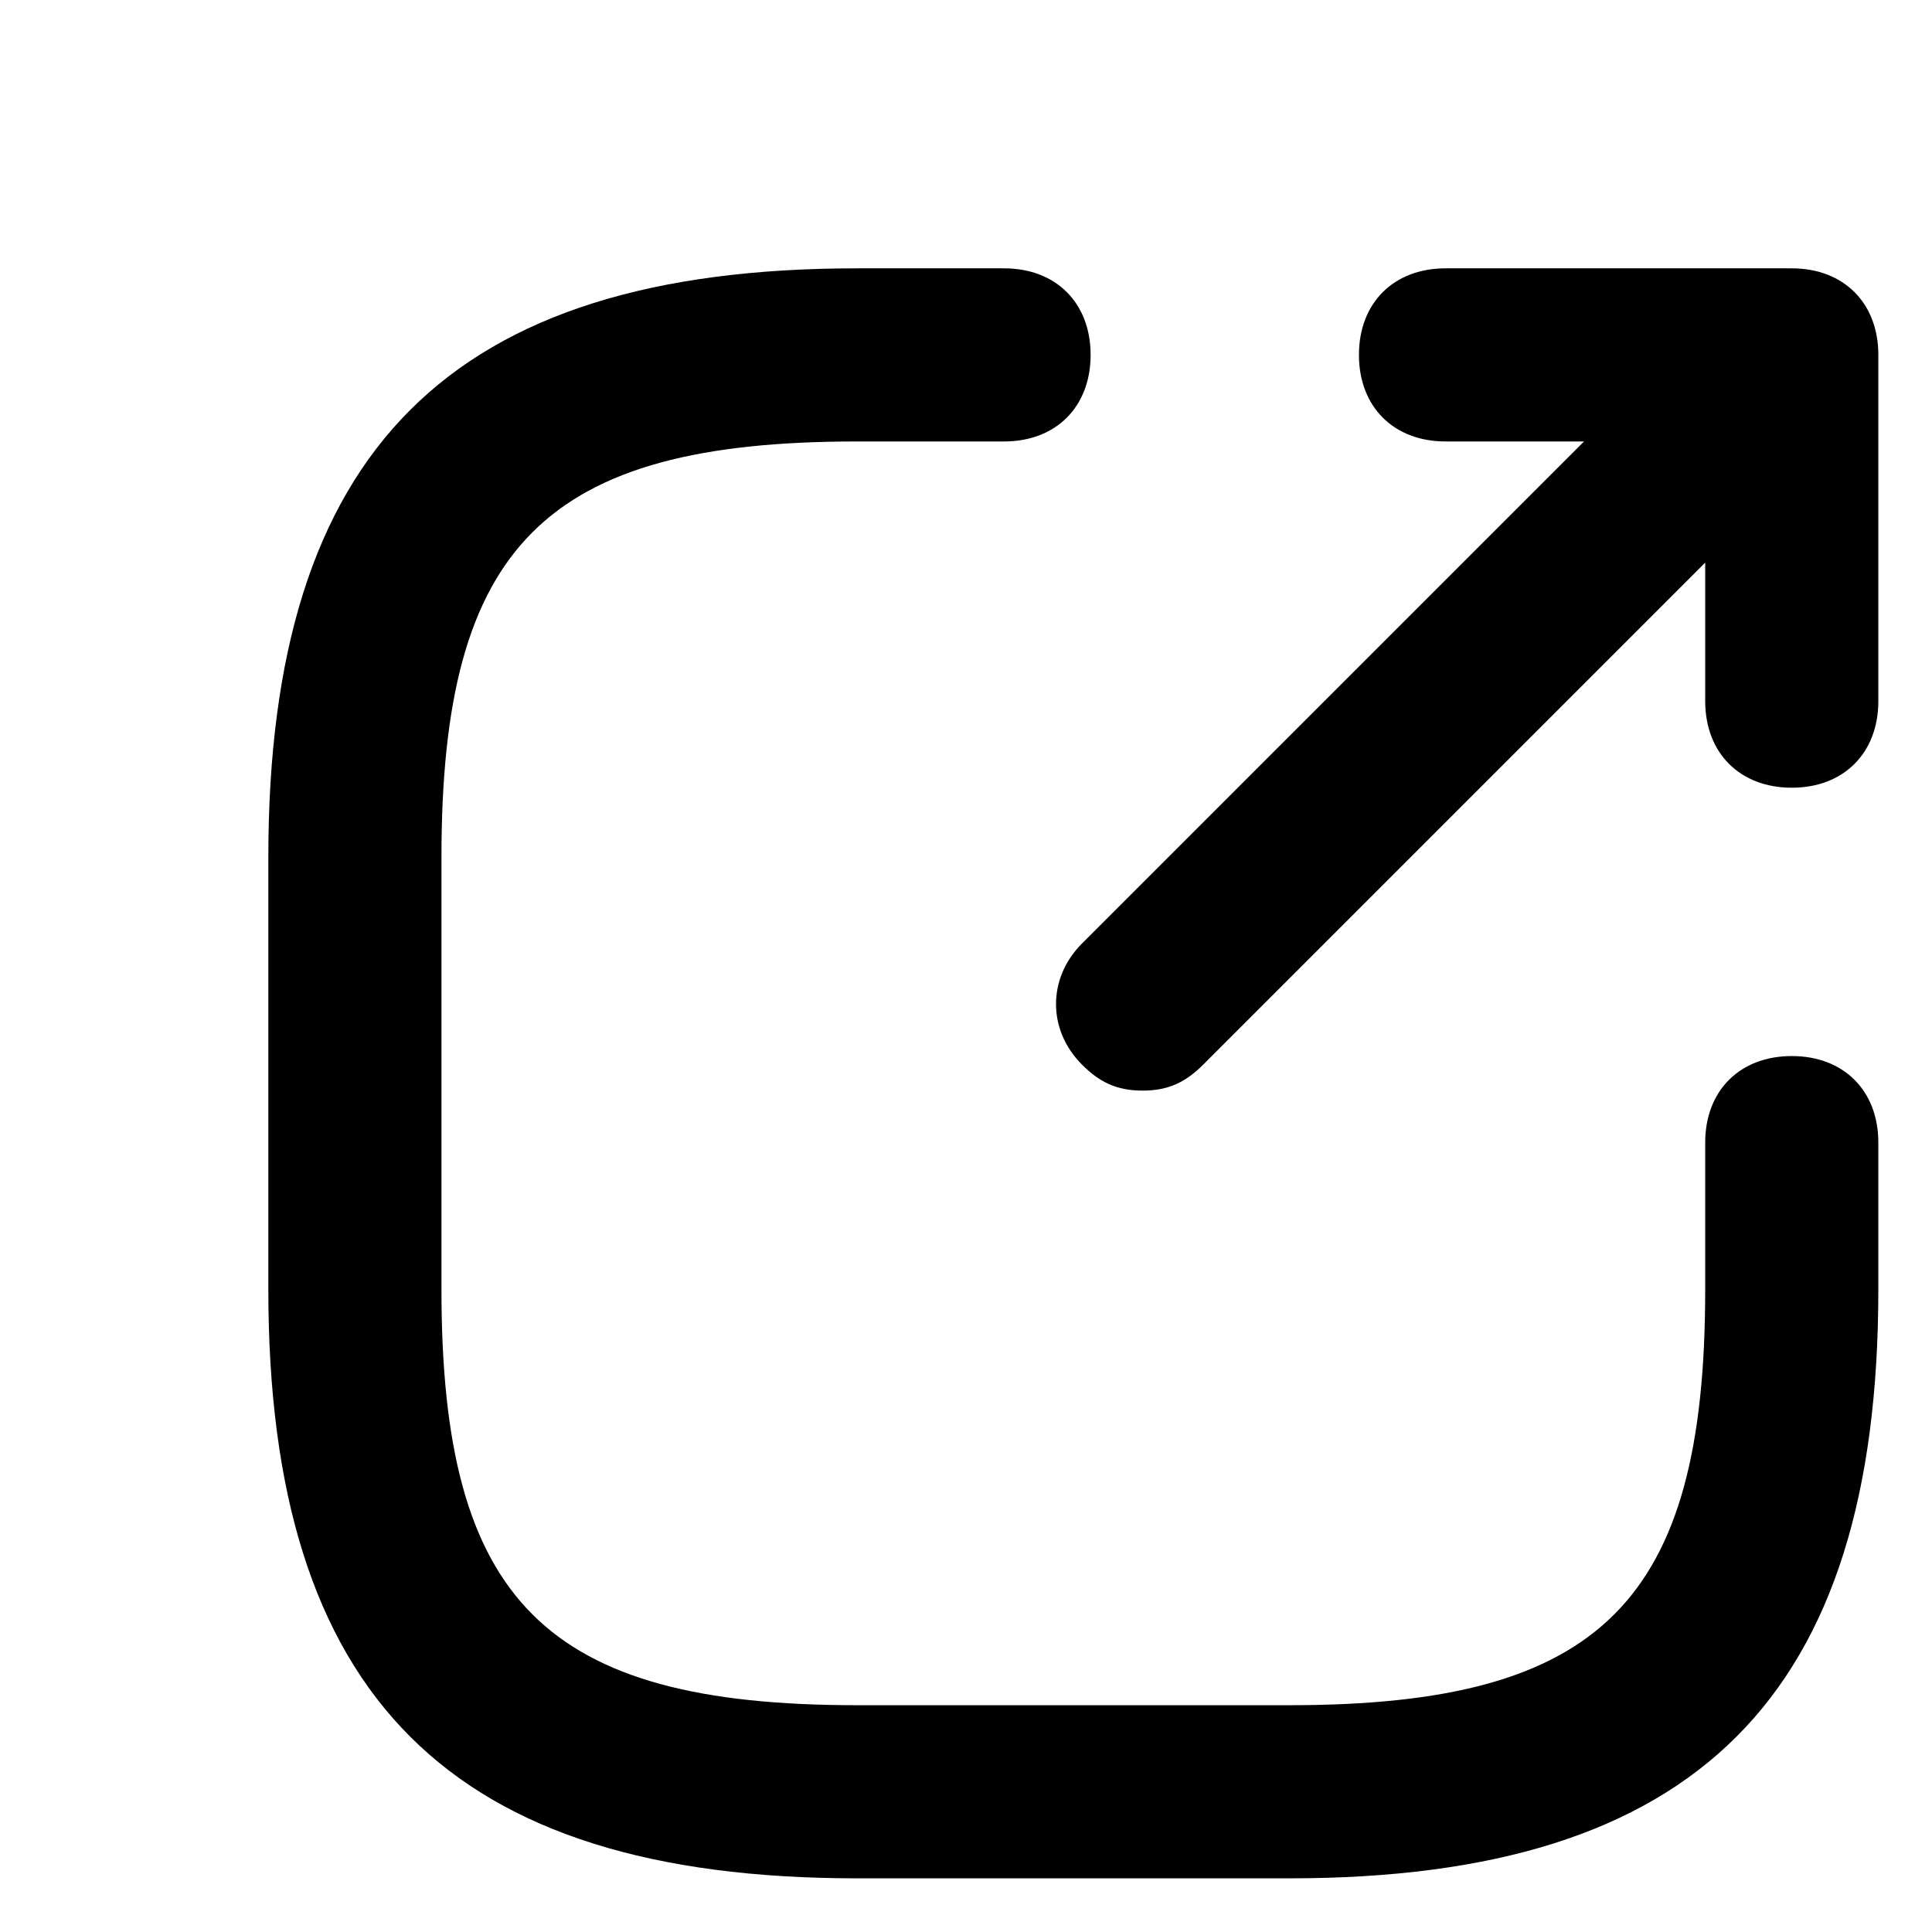
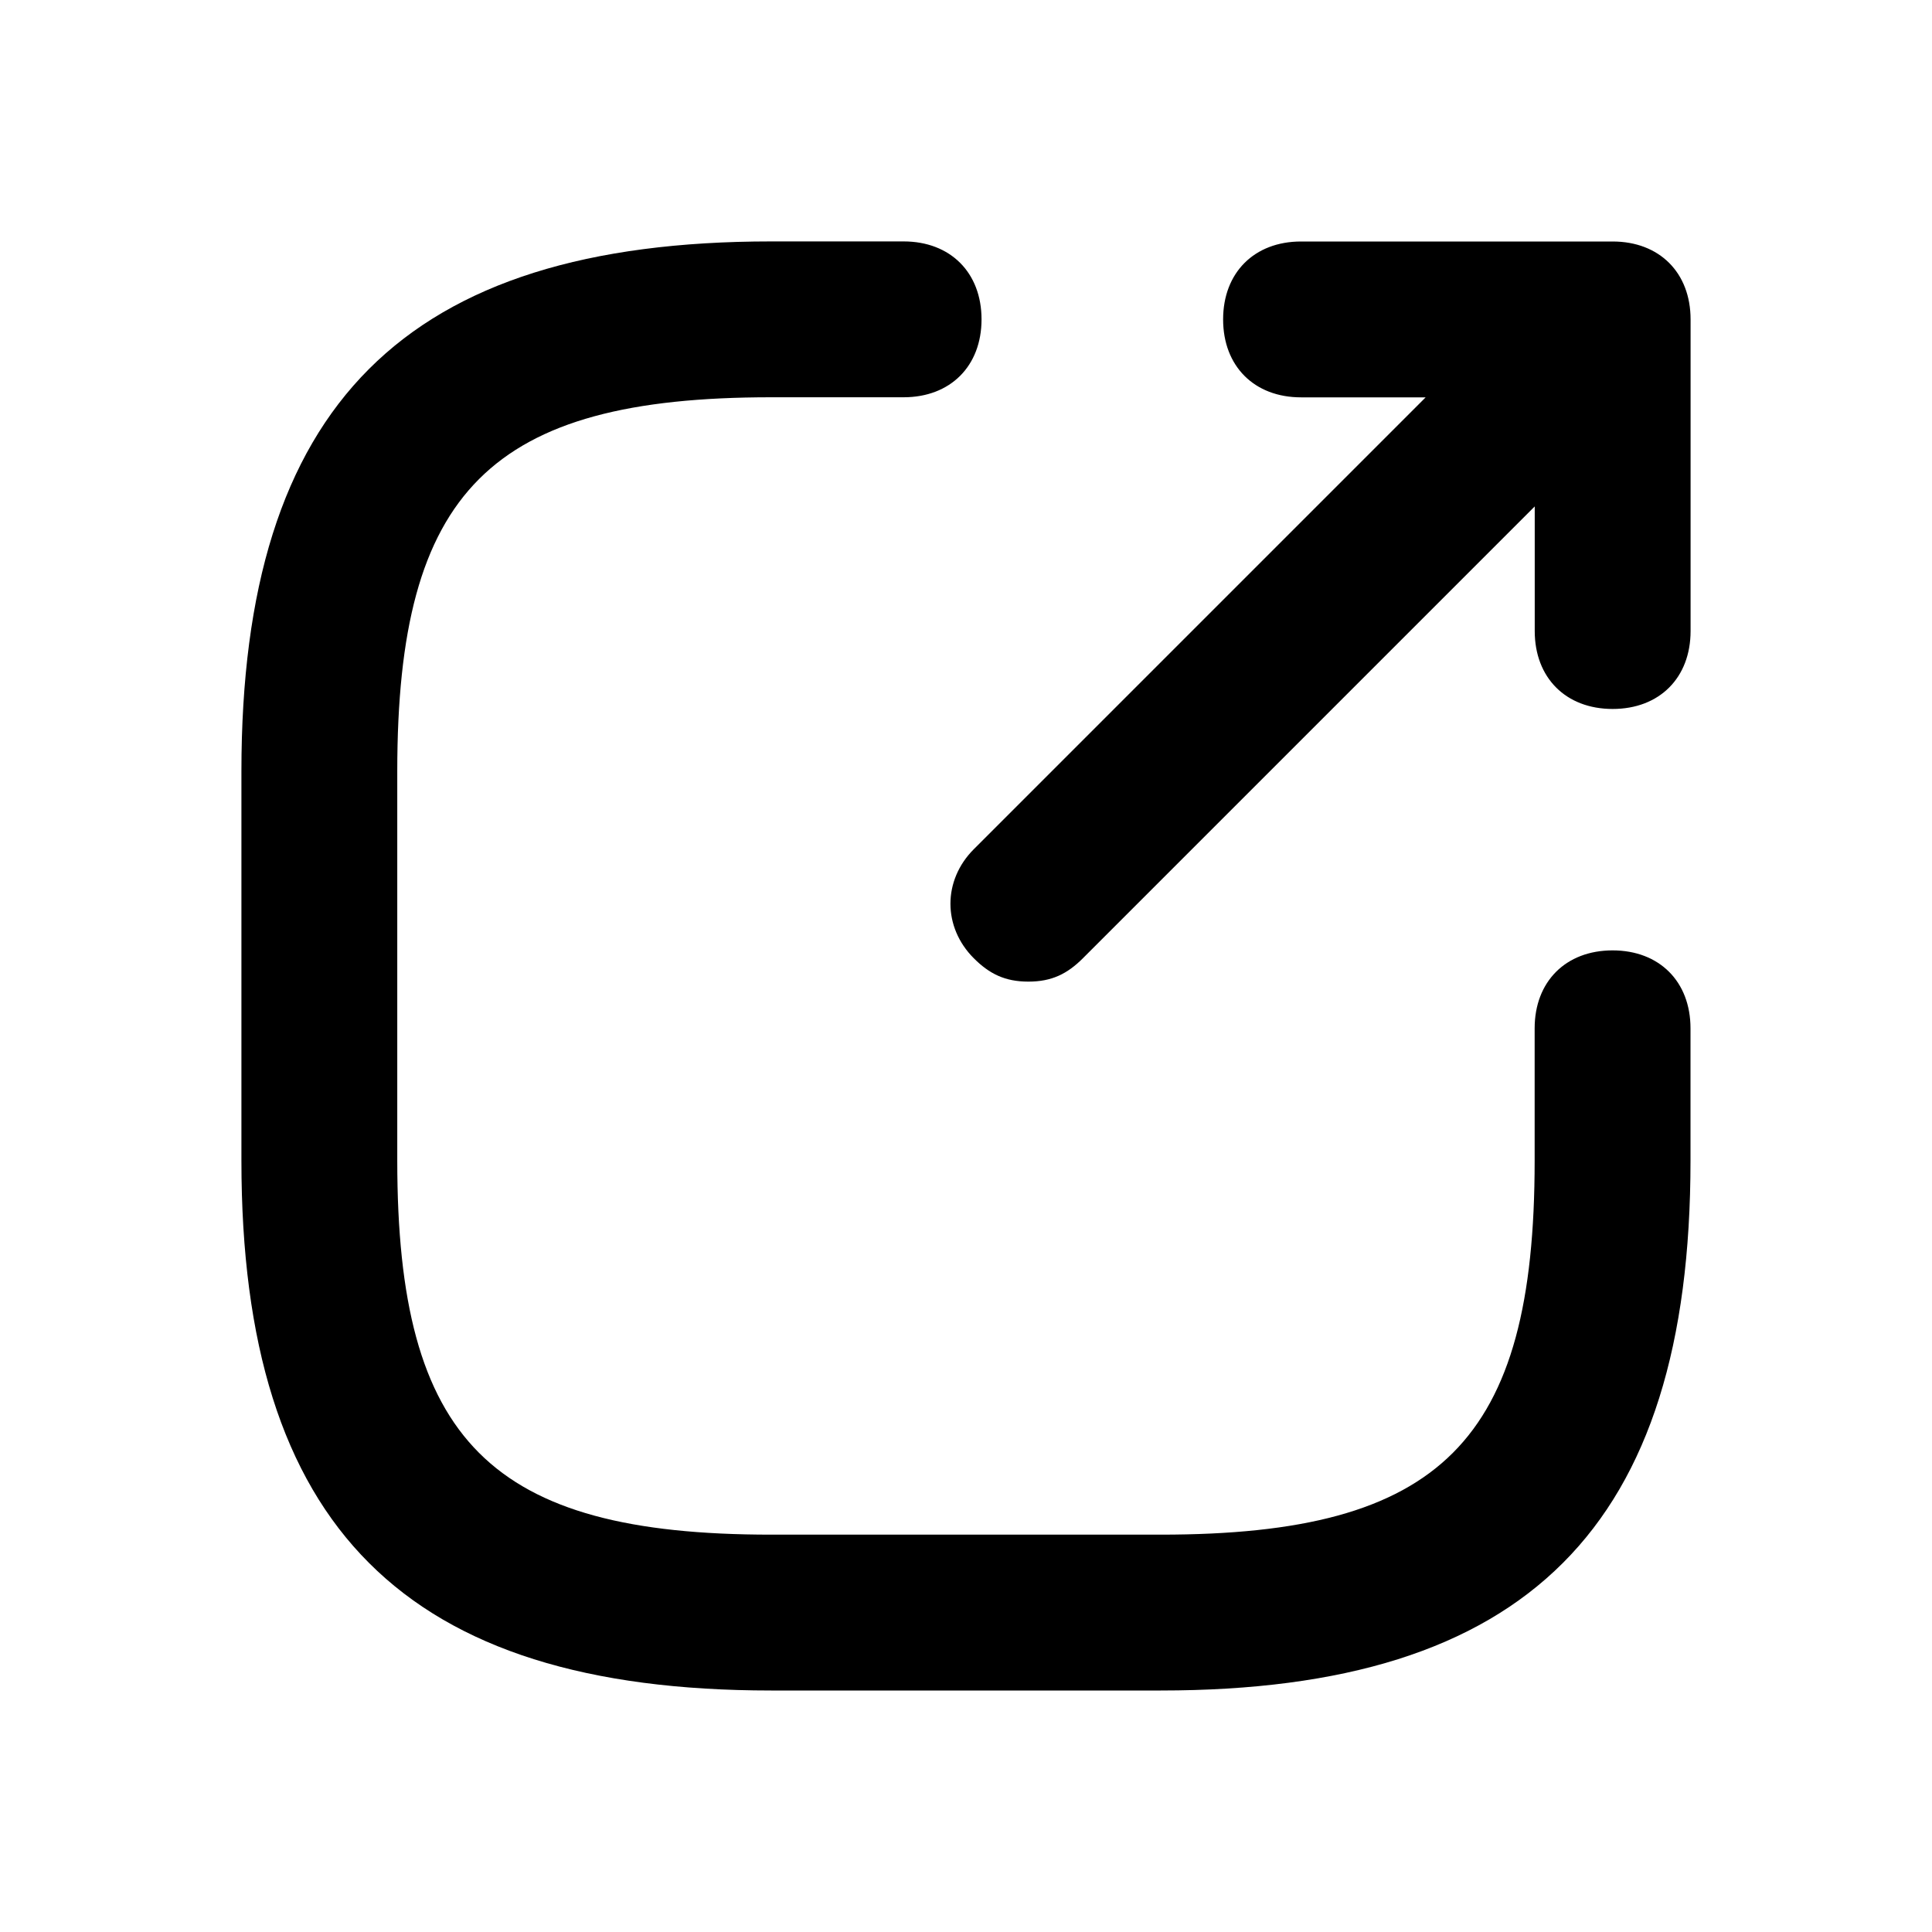
- <svg xmlns="http://www.w3.org/2000/svg" width="18" height="18" viewBox="0 0 18 18" fill="none">
-   <path d="M12.016 17.5H7.984C4.194 17.5 2.5 15.806 2.5 12.016V7.984C2.5 4.194 4.194 2.5 7.984 2.5H9.355C9.839 2.5 10.161 2.823 10.161 3.306C10.161 3.79 9.839 4.113 9.355 4.113H7.984C5.081 4.113 4.113 5.081 4.113 7.984V12.016C4.113 14.919 5.081 15.887 7.984 15.887H12.016C14.919 15.887 15.887 14.919 15.887 12.016V10.645C15.887 10.161 16.21 9.839 16.694 9.839C17.177 9.839 17.5 10.161 17.5 10.645V12.016C17.5 15.806 15.806 17.5 12.016 17.5ZM10.645 10.161C10.403 10.161 10.242 10.081 10.081 9.919C9.758 9.597 9.758 9.113 10.081 8.79L14.758 4.113H13.468C12.984 4.113 12.661 3.79 12.661 3.306C12.661 2.823 12.984 2.5 13.468 2.5H16.694C17.177 2.5 17.5 2.823 17.5 3.306V6.532C17.5 7.016 17.177 7.339 16.694 7.339C16.21 7.339 15.887 7.016 15.887 6.532V5.242L11.21 9.919C11.048 10.081 10.887 10.161 10.645 10.161Z" fill="currentColor" />
+ <svg xmlns="http://www.w3.org/2000/svg" fill="none" height="24" viewBox="0 0 24 24" width="24">
+   <path d="m14.419 21h-4.839c-4.548 0-6.581-2.032-6.581-6.581v-4.839c0-4.548 2.032-6.581 6.581-6.581h1.645c.581 0 .968.387.968.968 0 .581-.387.968-.968.968h-1.645c-3.484 0-4.645 1.161-4.645 4.645v4.839c0 3.484 1.161 4.645 4.645 4.645h4.839c3.484 0 4.645-1.161 4.645-4.645v-1.645c0-.581.387-.968.968-.968.581 0 .968.387.968.968v1.645c0 4.548-2.032 6.581-6.581 6.581zm-1.645-8.806c-.29 0-.484-.097-.677-.29-.387-.387-.387-.968 0-1.355l5.613-5.613h-1.548c-.581 0-.968-.387-.968-.968 0-.581.387-.968.968-.968h3.871c.581 0 .968.387.968.968v3.871c0 .581-.387.968-.968.968-.581 0-.968-.387-.968-.968v-1.548l-5.613 5.613c-.194.194-.387.29-.677.29z" fill="currentColor" />
</svg>
